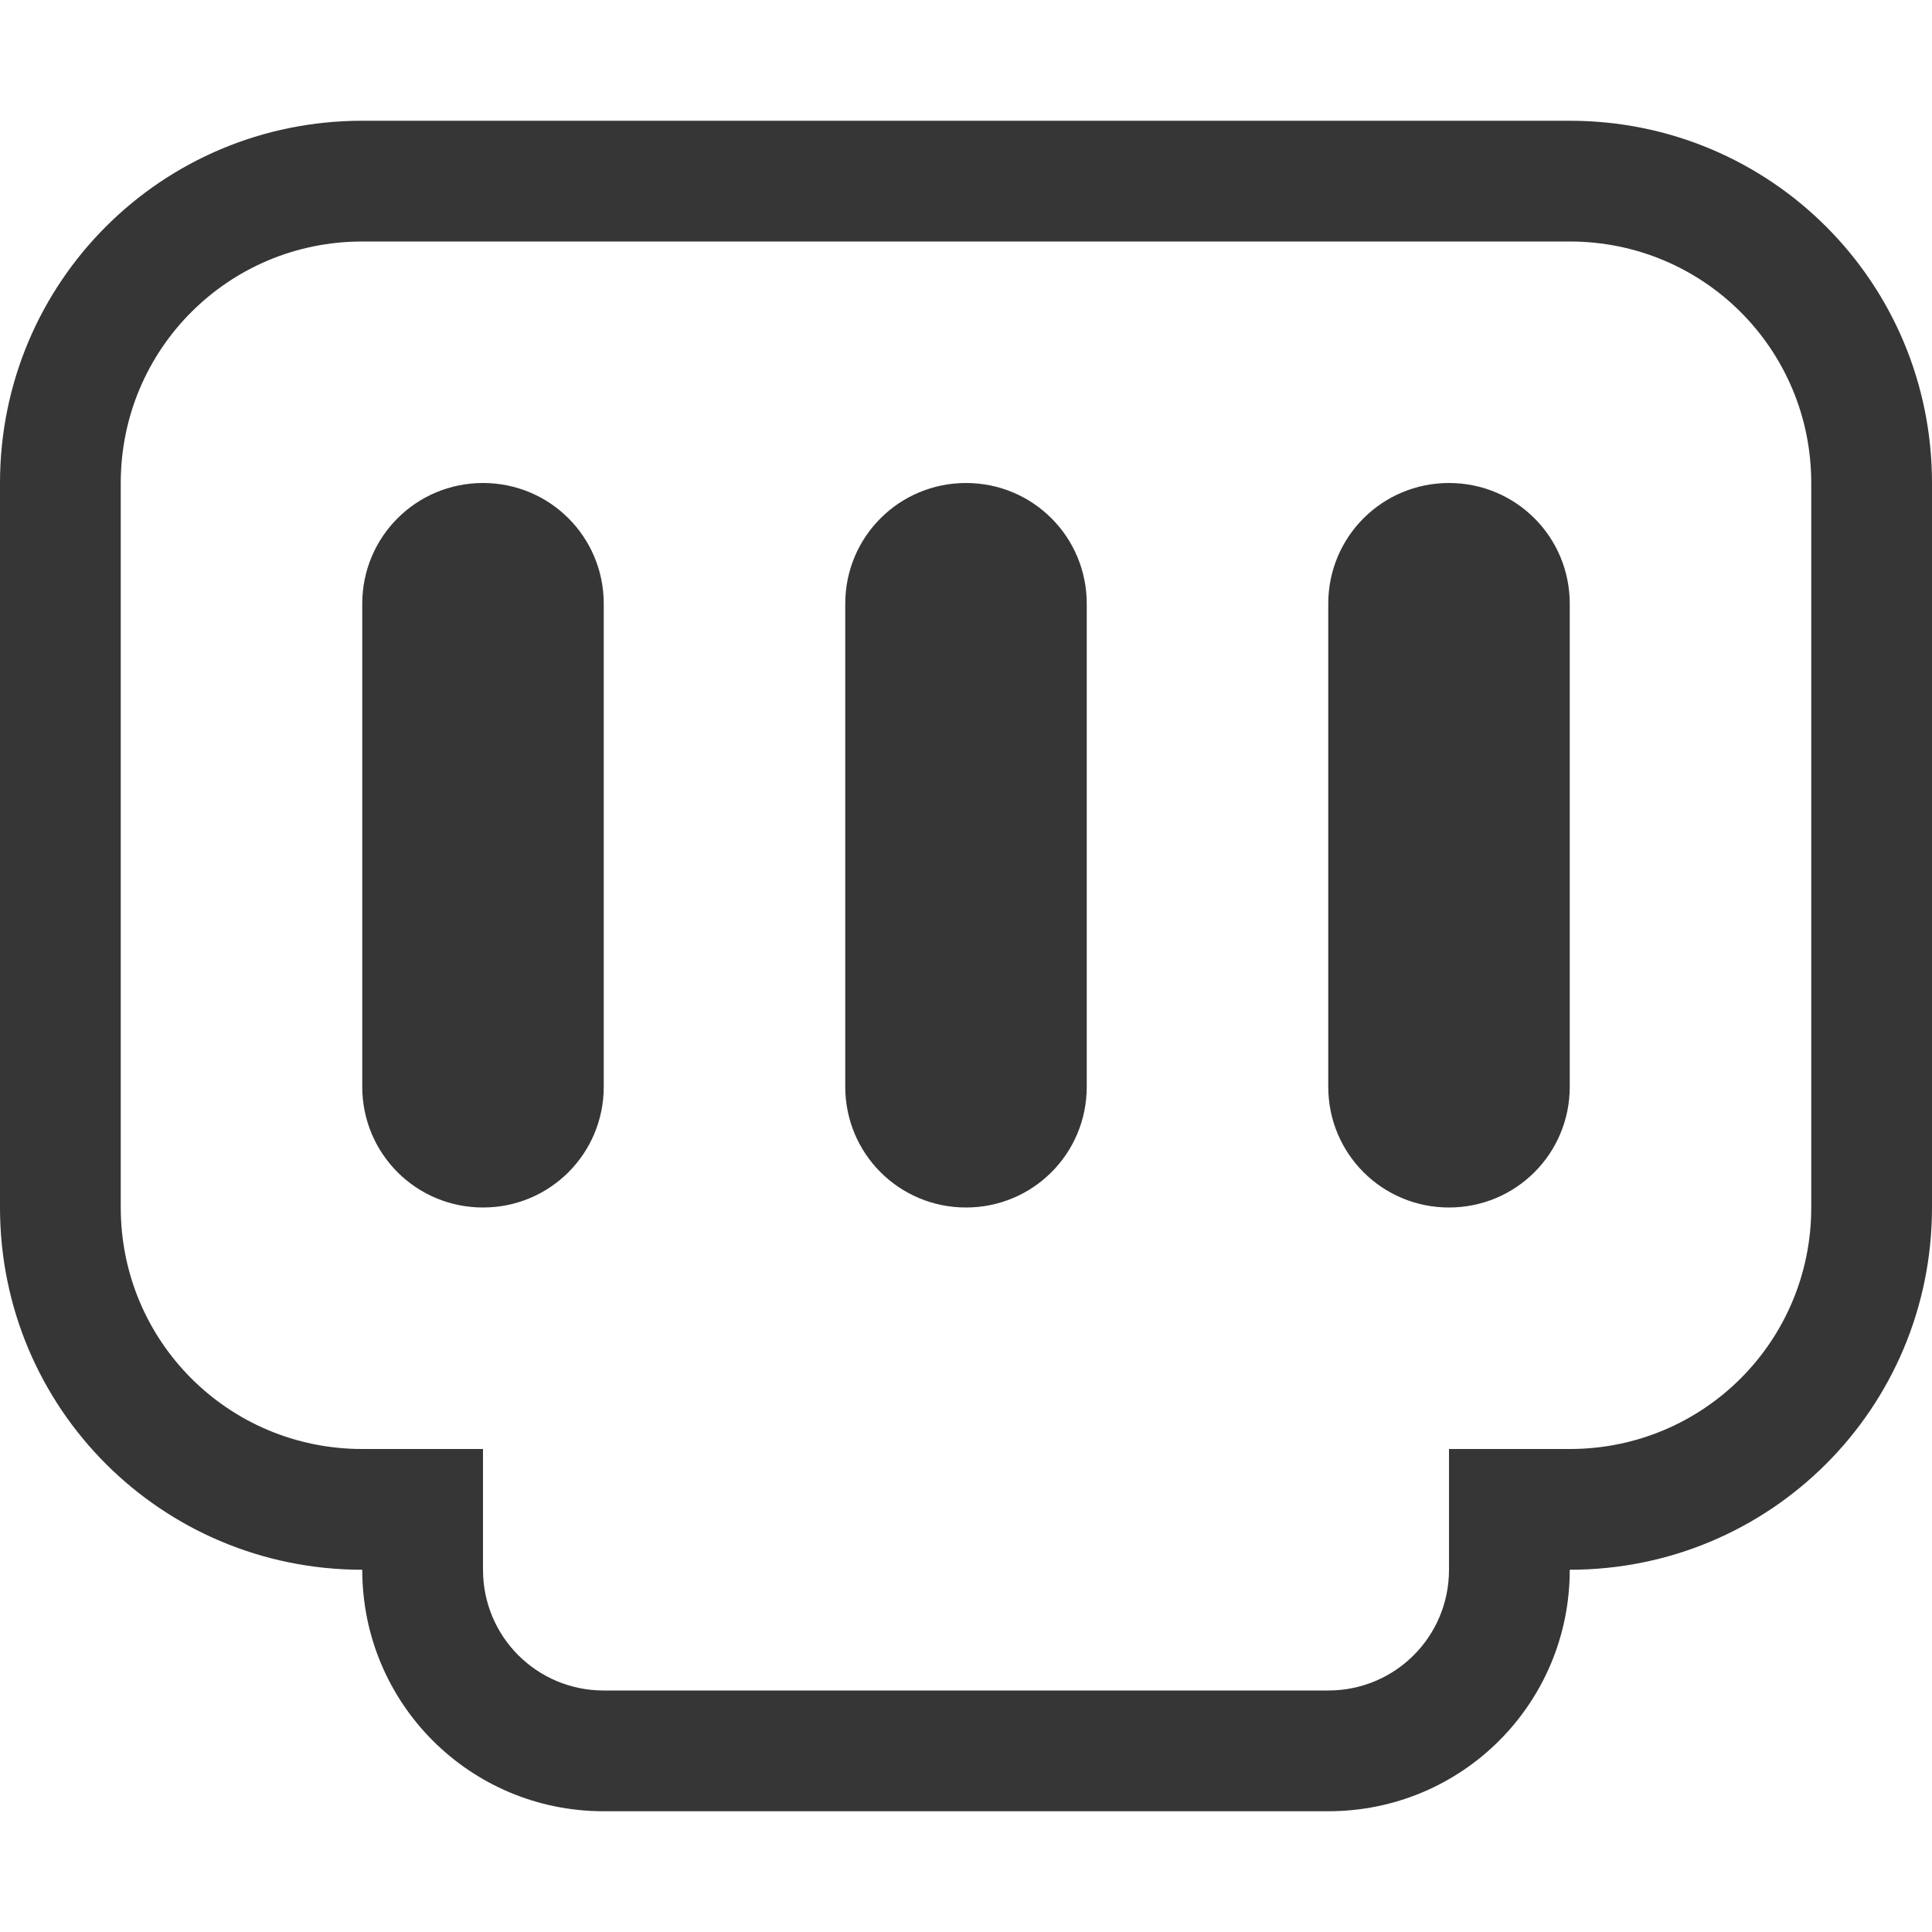
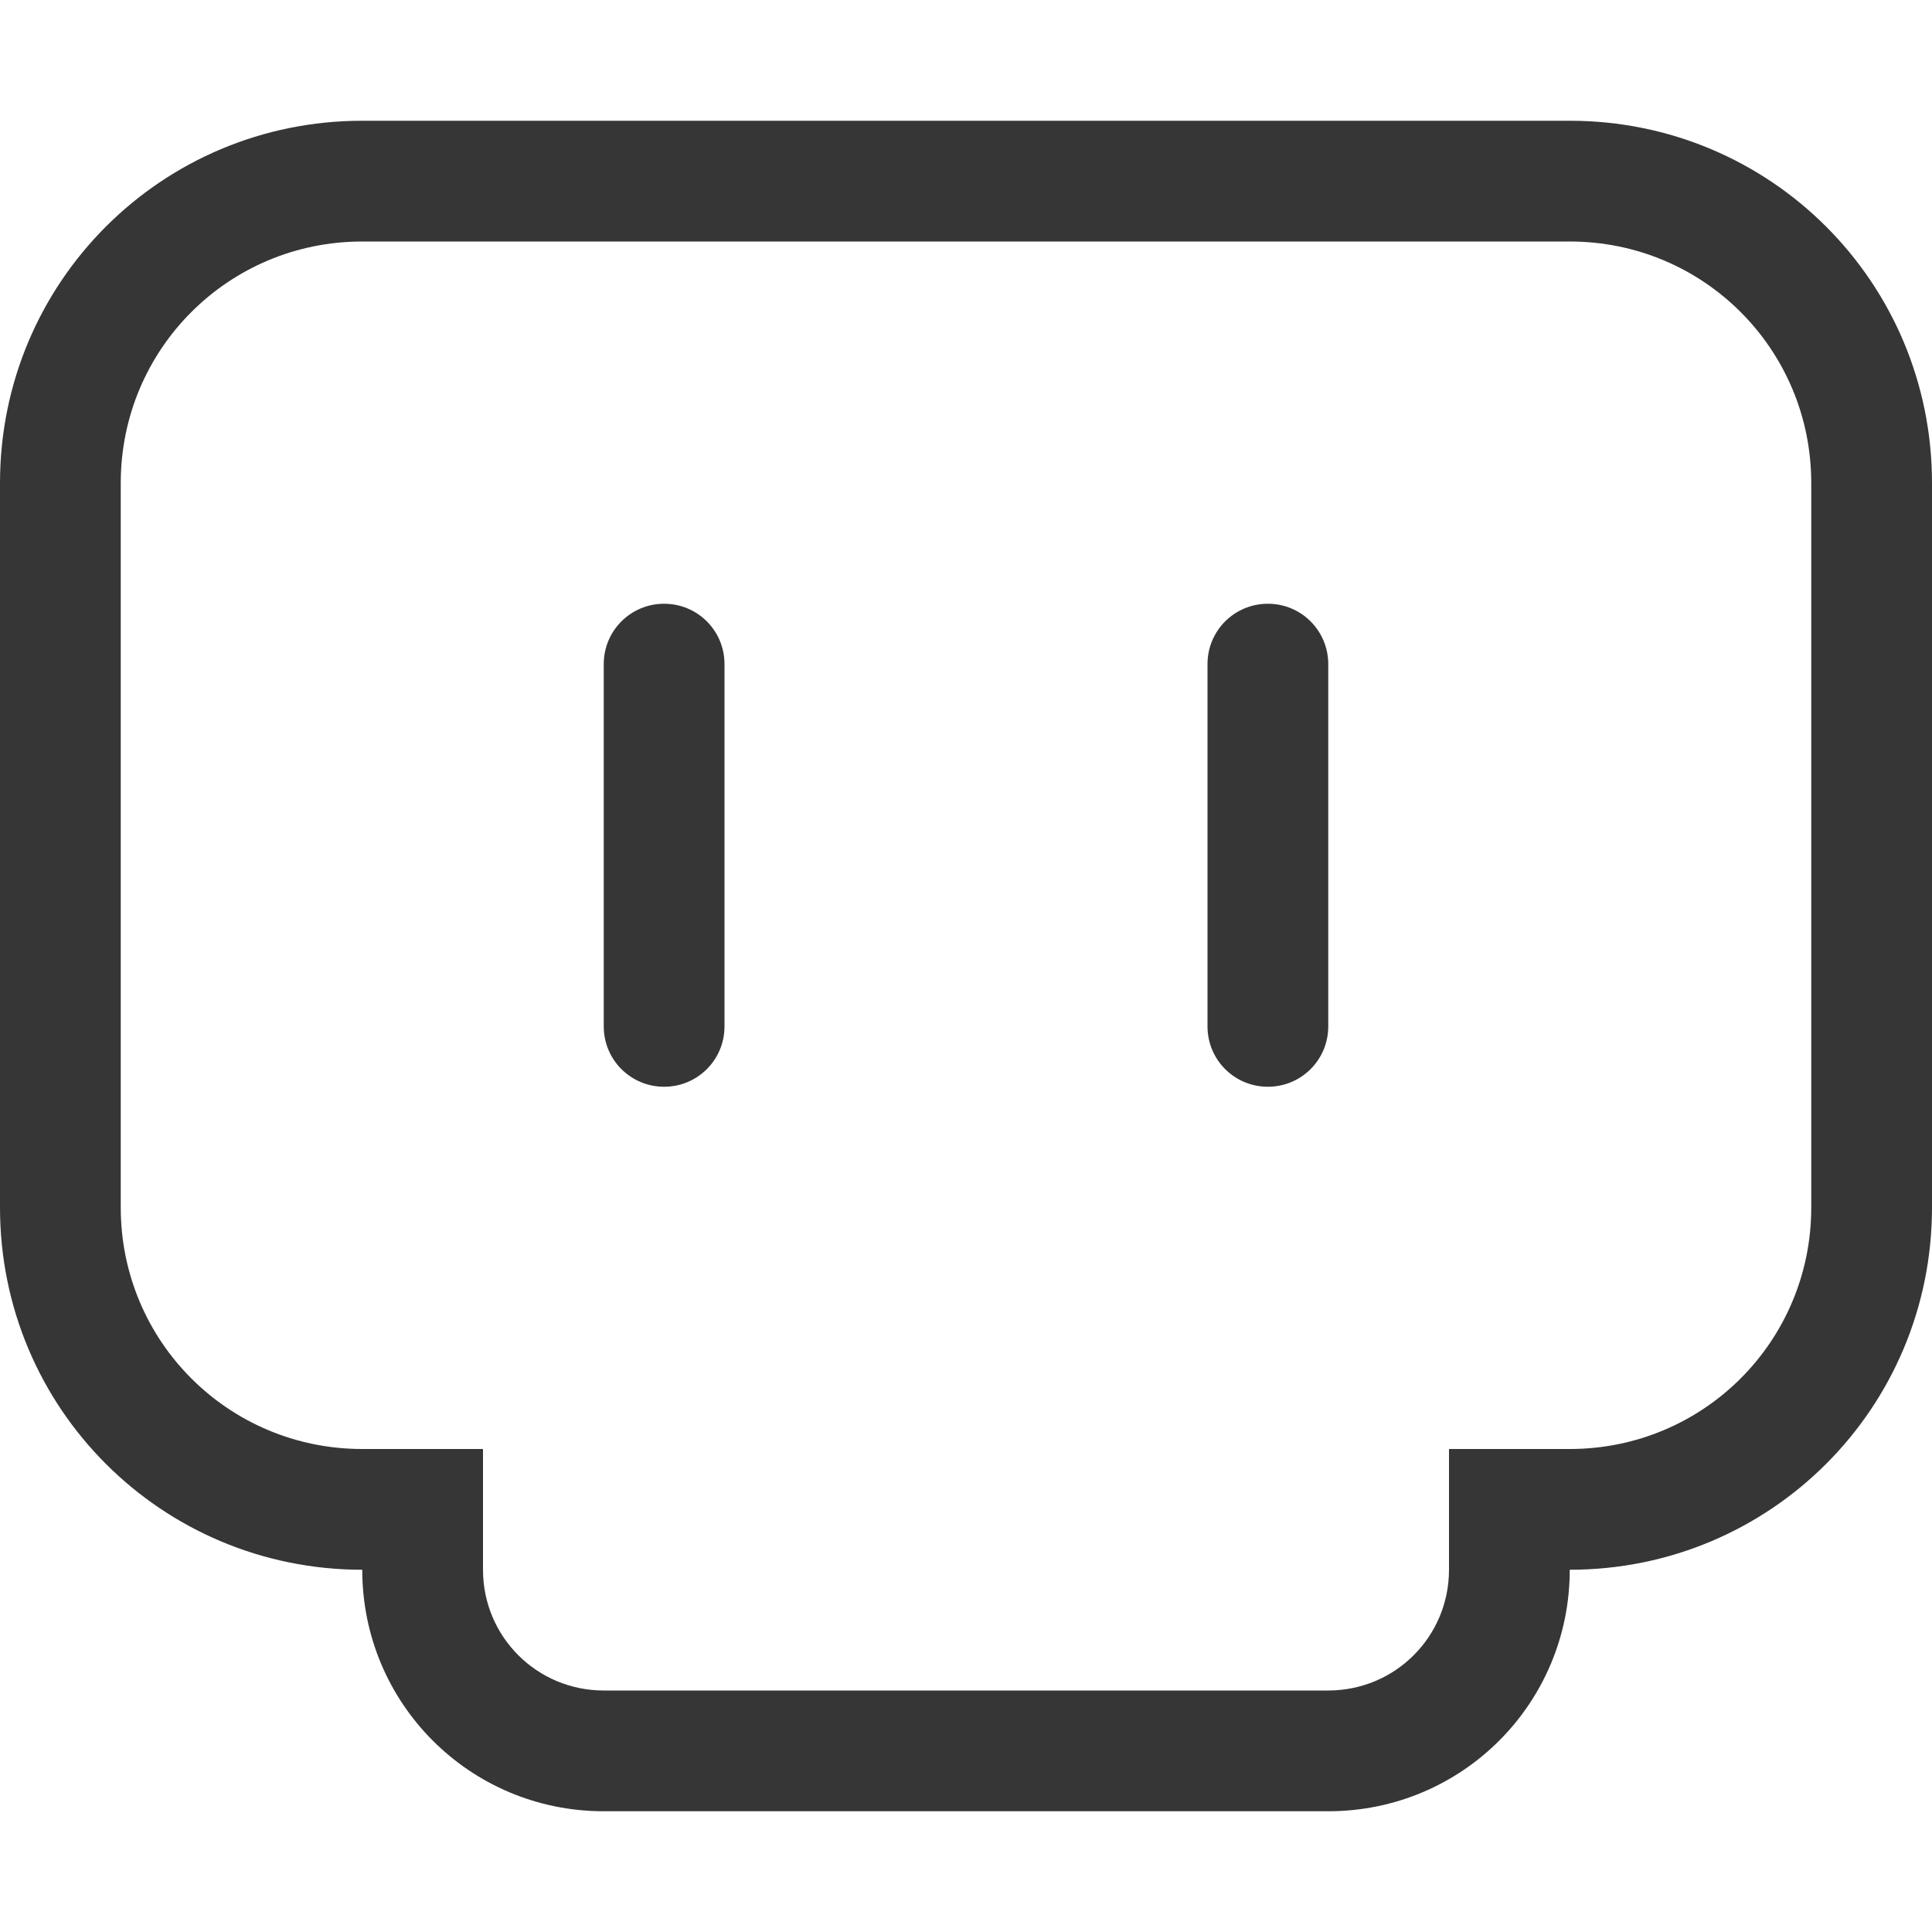
<svg xmlns="http://www.w3.org/2000/svg" version="1.1" viewBox="0 0 16 16">
  <defs>
    <style id="current-color-scheme" type="text/css">.ColorScheme-Text {
        color:#363636;
      }</style>
  </defs>
-   <path d="m3 1c-1.662 0-3 1.338-3 3v6c0 1.662 1.338 3 3 3 0 1.108 0.892 2 2 2h6c1.108 0 2-0.892 2-2 1.662 0 3-1.338 3-3v-6c0-1.662-1.338-3-3-3h-10zm0 1h10c1.108 0 2 0.892 2 2v6c0 1.108-0.892 2-2 2h-1v1c0 0.554-0.446 1-1 1h-6c-0.554 0-1-0.446-1-1v-1h-1c-1.108 0-2-0.892-2-2v-6c0-1.108 0.892-2 2-2zm1 2c-0.554 0-1 0.446-1 1v4c0 0.554 0.446 1 1 1s1-0.446 1-1v-4c0-0.554-0.446-1-1-1zm4 0c-0.554 0-1 0.446-1 1v4c0 0.554 0.446 1 1 1s1-0.446 1-1v-4c0-0.554-0.446-1-1-1zm4 0c-0.554 0-1 0.446-1 1v4c0 0.554 0.446 1 1 1s1-0.446 1-1v-4c0-0.554-0.446-1-1-1z" style="fill:currentColor" class="ColorScheme-Text" />
+   <path class="ColorScheme-Text" d="m3 1c-1.662 0-3 1.338-3 3v6c0 1.662 1.338 3 3 3 0 1.108 0.892 2 2 2h6c1.108 0 2-0.892 2-2 1.662 0 3-1.338 3-3v-6c0-1.662-1.338-3-3-3h-10zm0 1h10c1.108 0 2 0.892 2 2v6c0 1.108-0.892 2-2 2h-1v1c0 0.554-0.446 1-1 1h-6c-0.554 0-1-0.446-1-1v-1h-1c-1.108 0-2-0.892-2-2v-6c0-1.108 0.892-2 2-2zm2.5 3c-0.277 0-0.5 0.223-0.5 0.5v3c0 0.277 0.223 0.5 0.5 0.5s0.5-0.223 0.5-0.5v-3c0-0.277-0.223-0.5-0.5-0.5zm5 0c-0.277 0-0.5 0.223-0.5 0.5v3c0 0.277 0.223 0.5 0.5 0.5s0.5-0.223 0.5-0.5v-3c0-0.277-0.223-0.5-0.5-0.5z" fill="currentColor" />
</svg>
